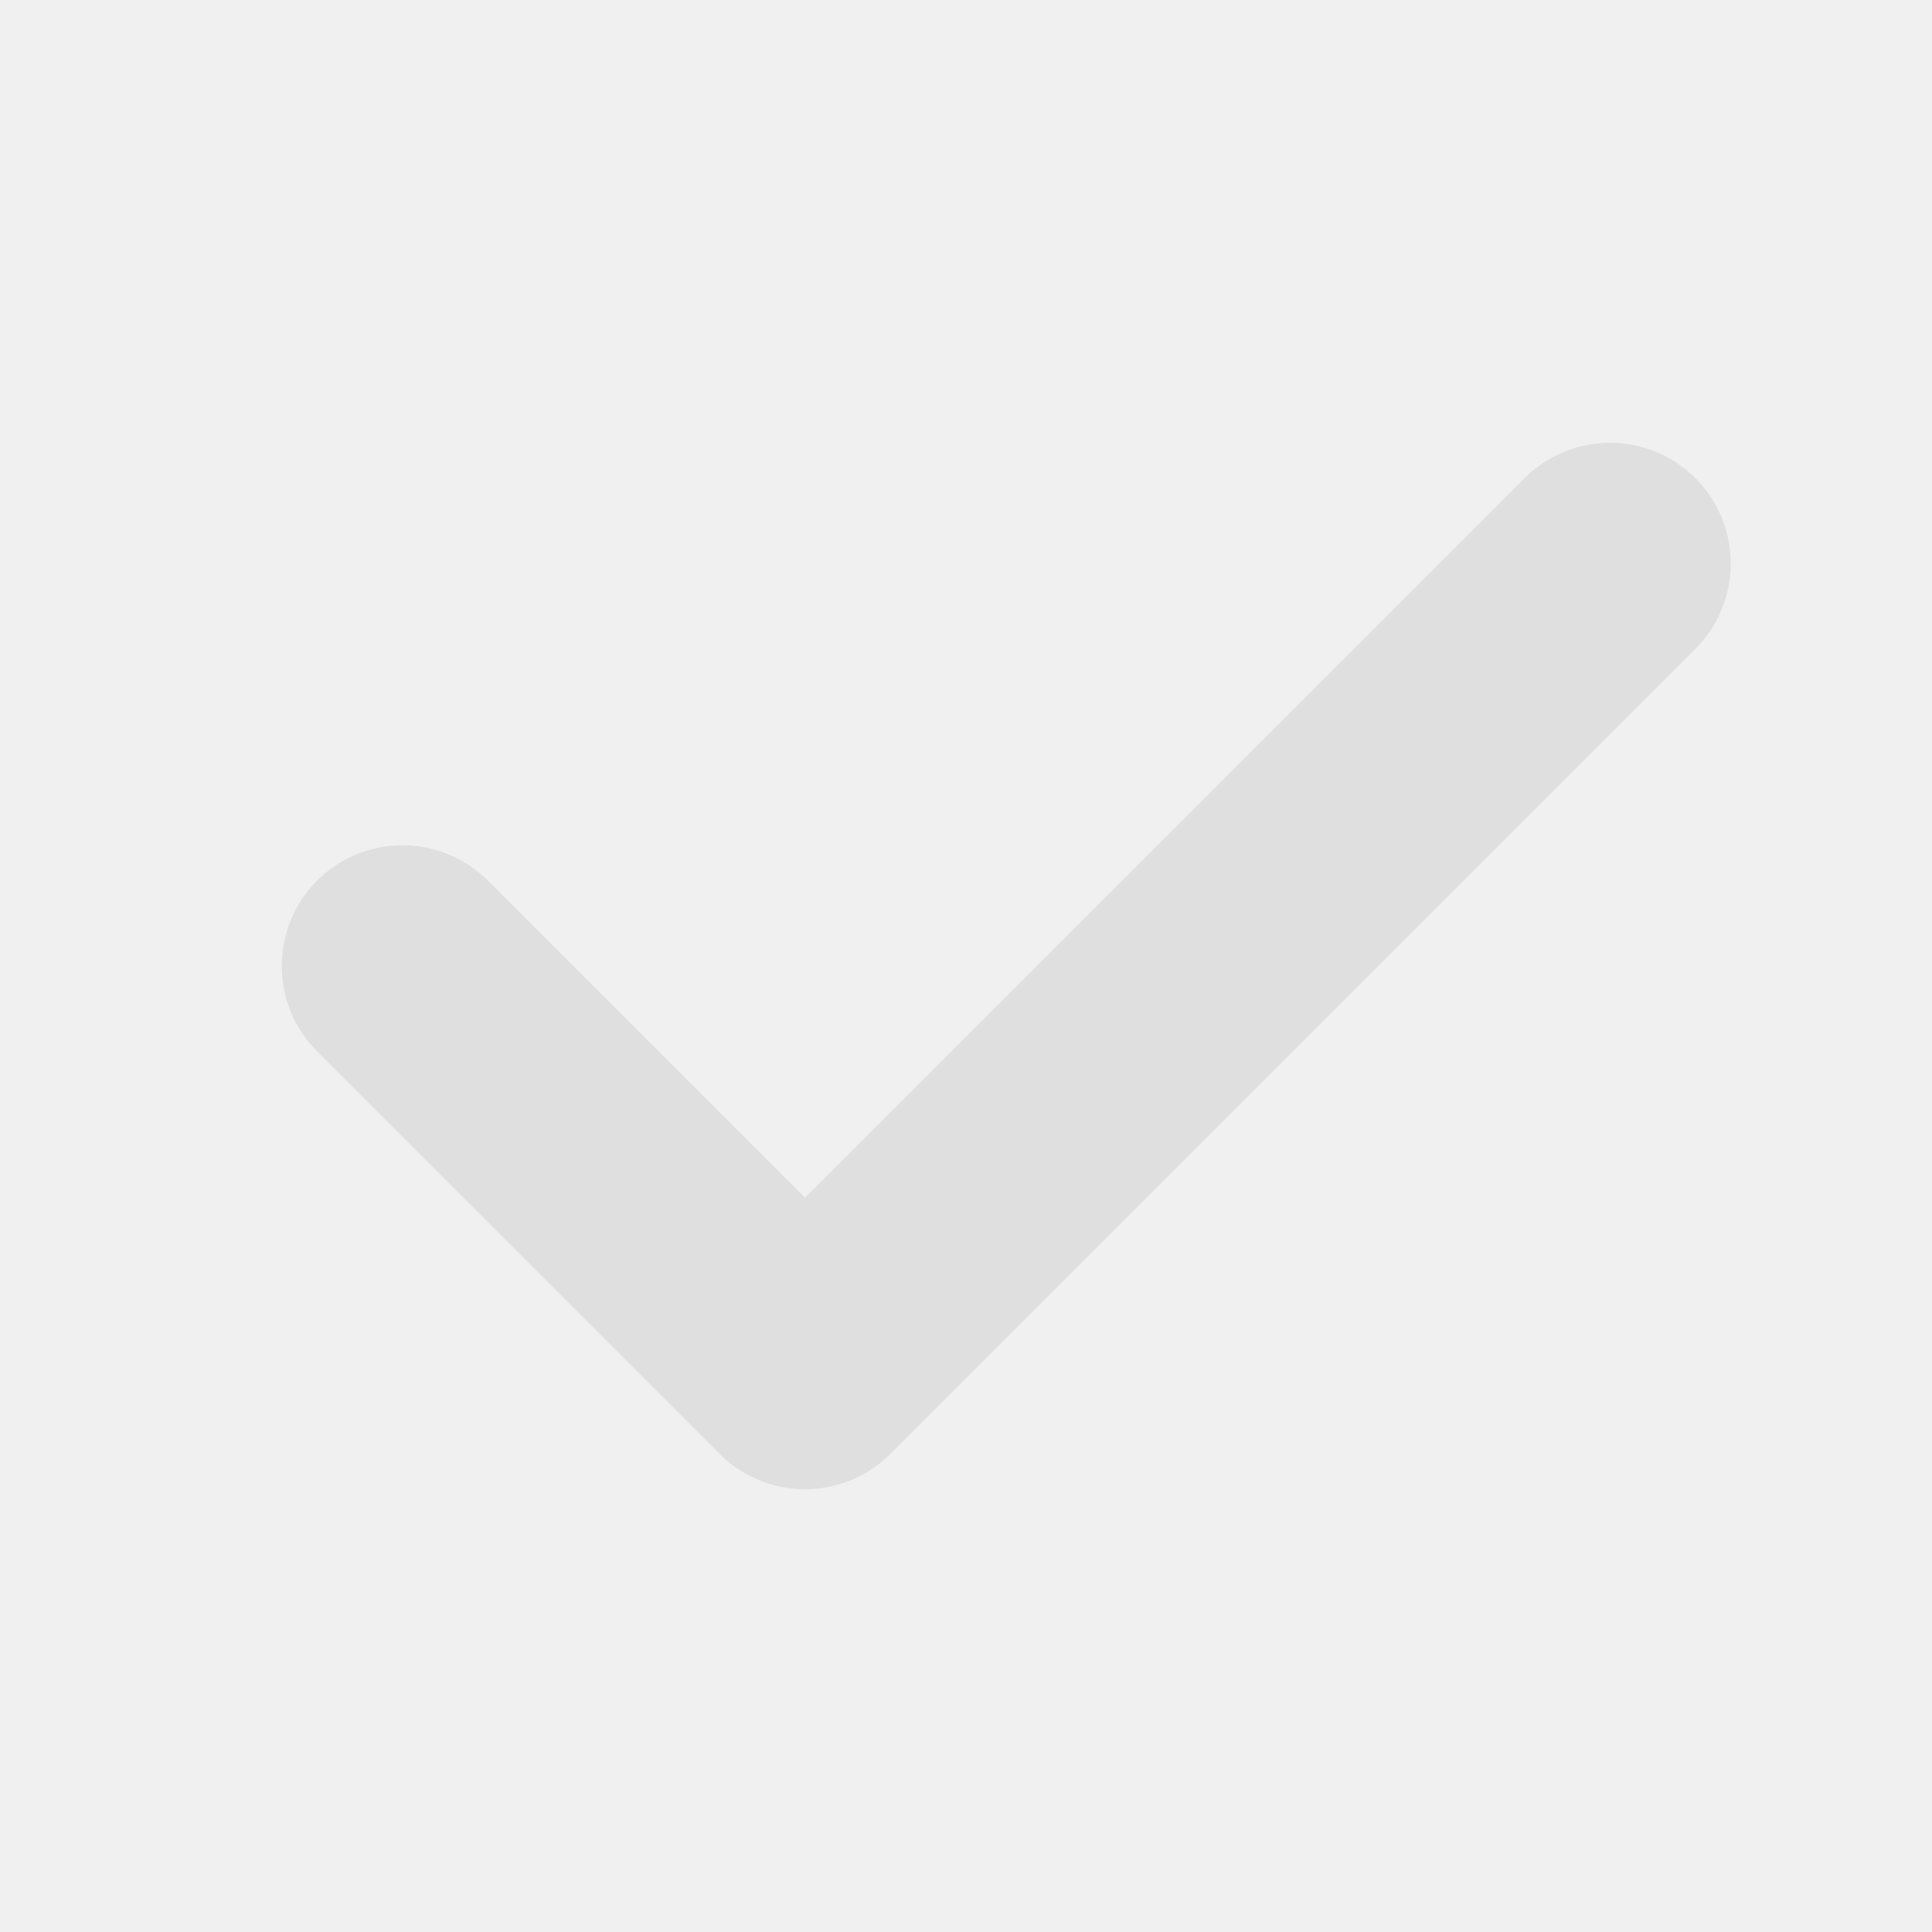
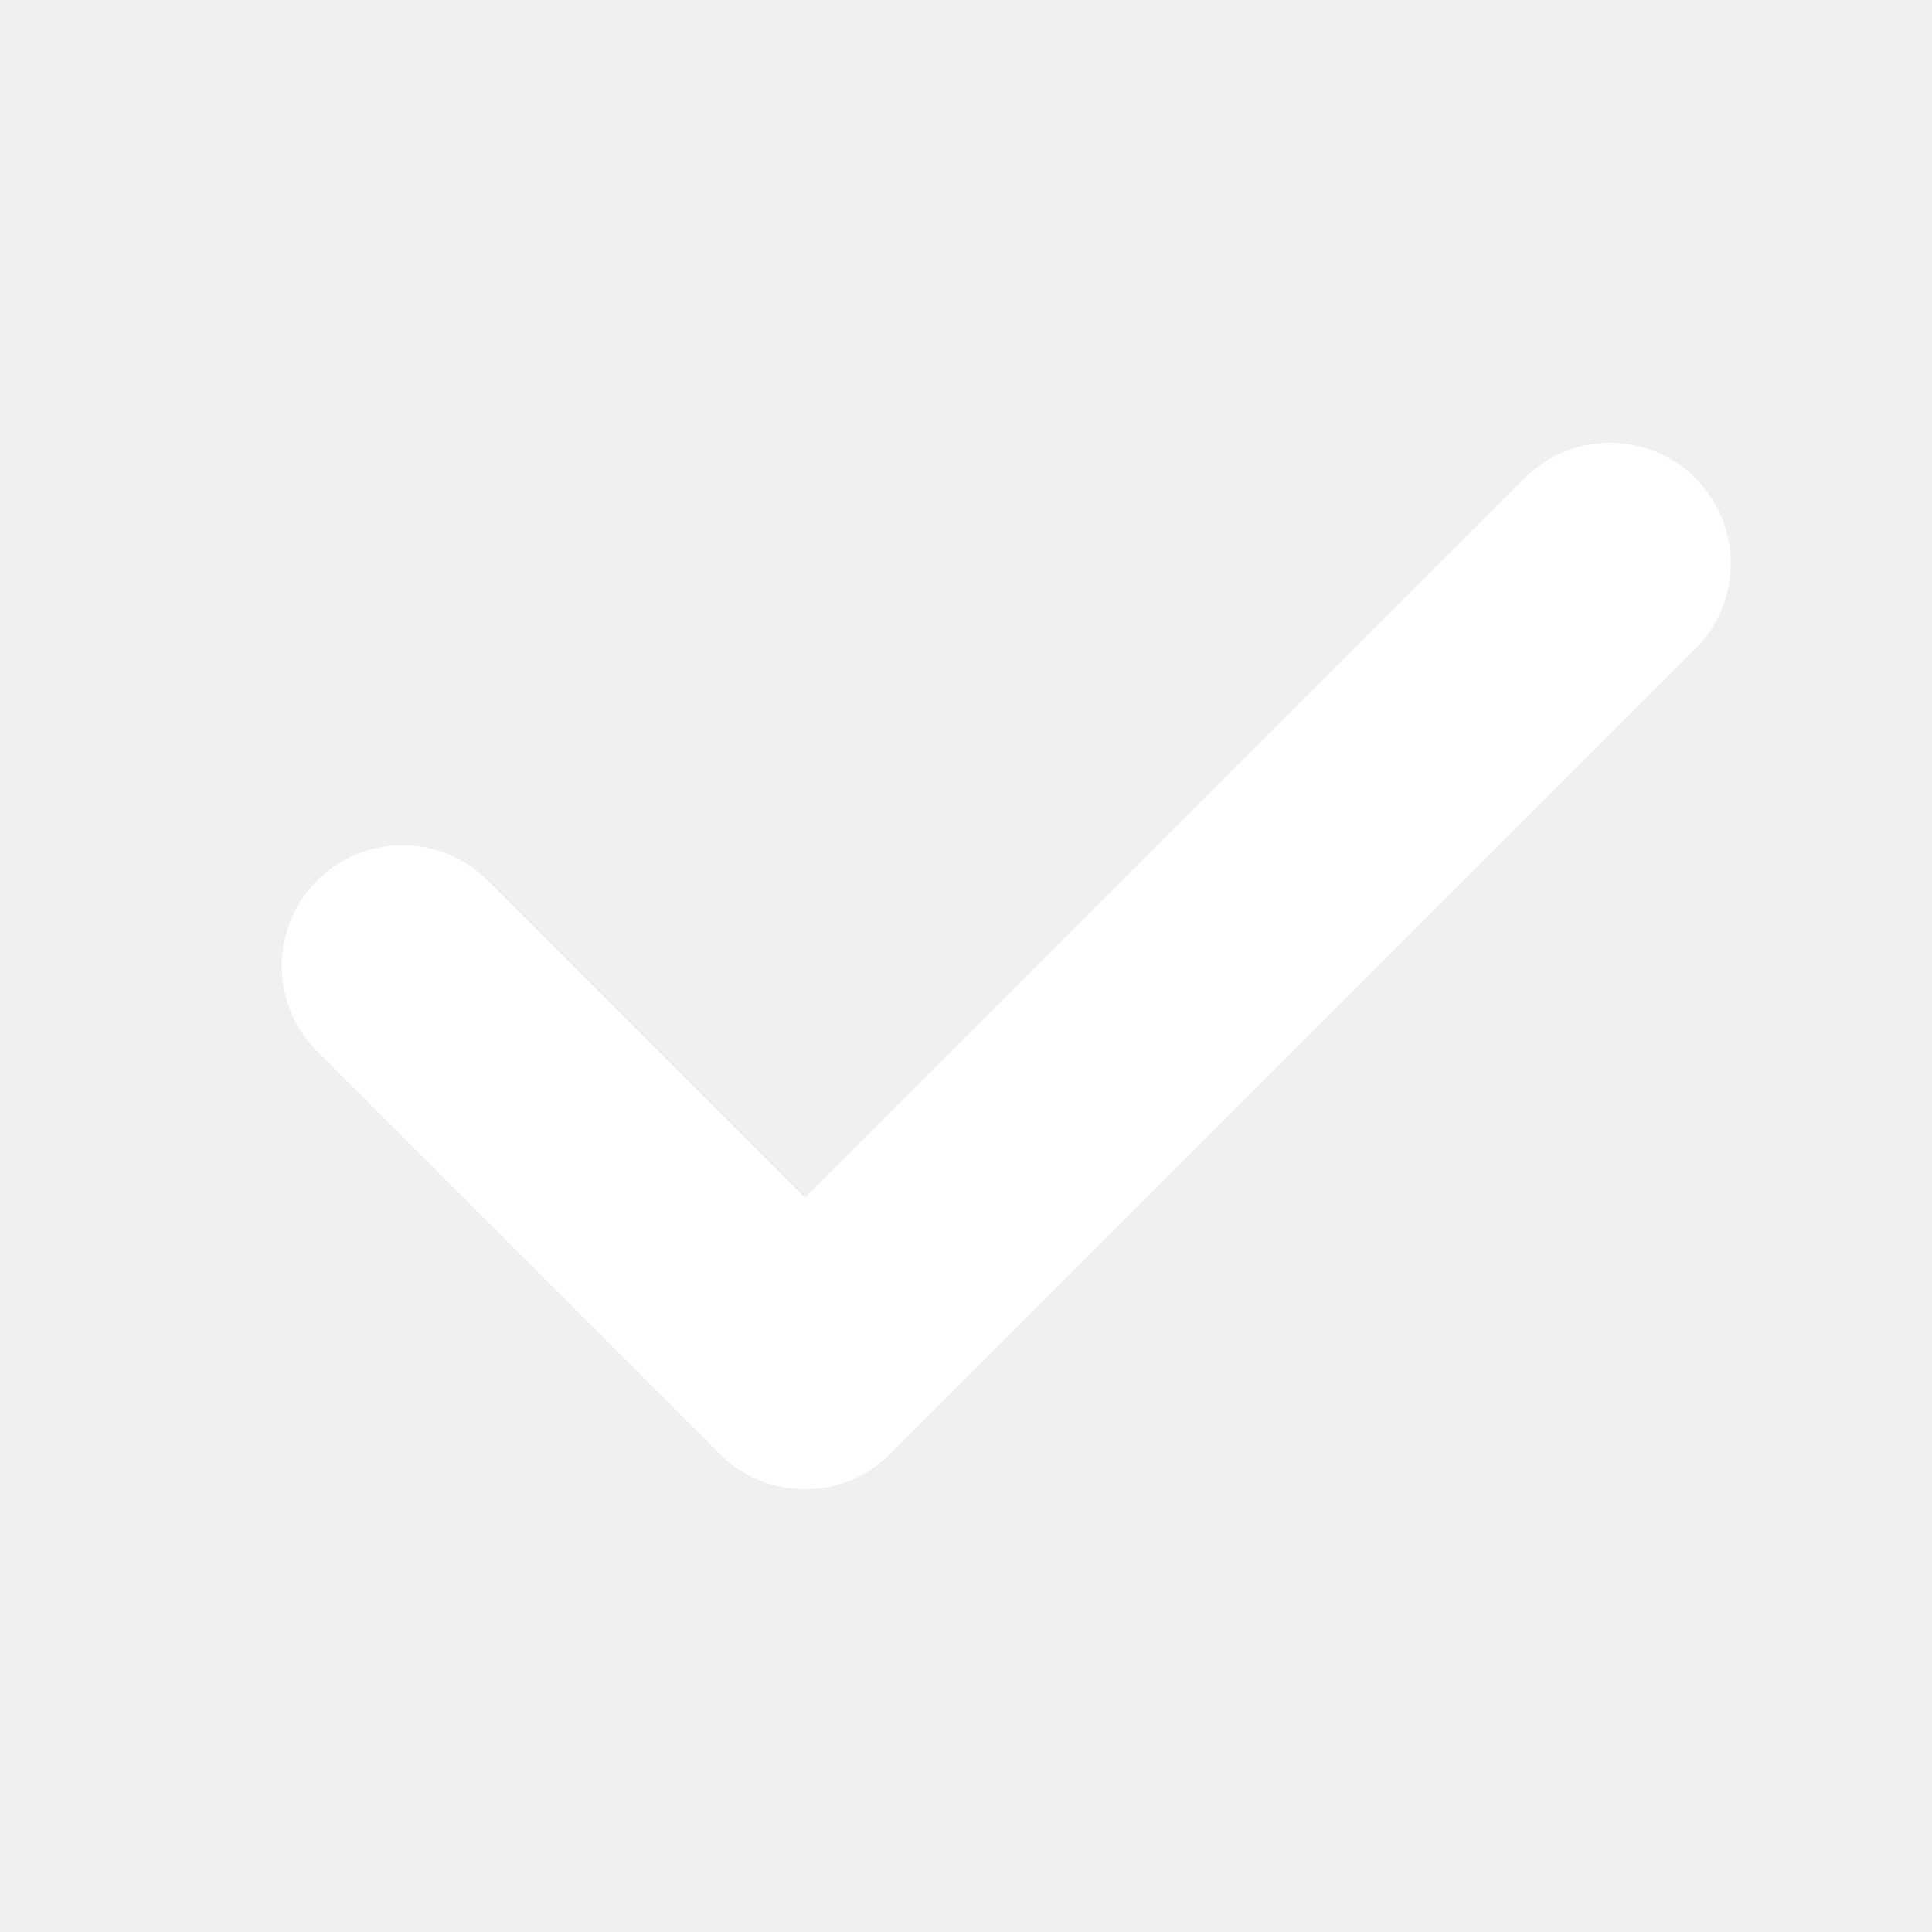
- <svg xmlns="http://www.w3.org/2000/svg" width="24" height="24" viewBox="0 0 24 24" fill="none" stroke="#dfdfdf" stroke-width="3" stroke-linecap="round" stroke-linejoin="round" class="icon icon-tabler icons-tabler-outline icon-tabler-check">
+ <svg xmlns="http://www.w3.org/2000/svg" width="24" height="24" viewBox="0 0 24 24" fill="none" stroke="#ffffff" stroke-width="3" stroke-linecap="round" stroke-linejoin="round" class="icon icon-tabler icons-tabler-outline icon-tabler-check">
  <path stroke="none" d="M0 0h24v24H0z" fill="none" />
  <path d="M5 12l5 5l10 -10" />
</svg>
